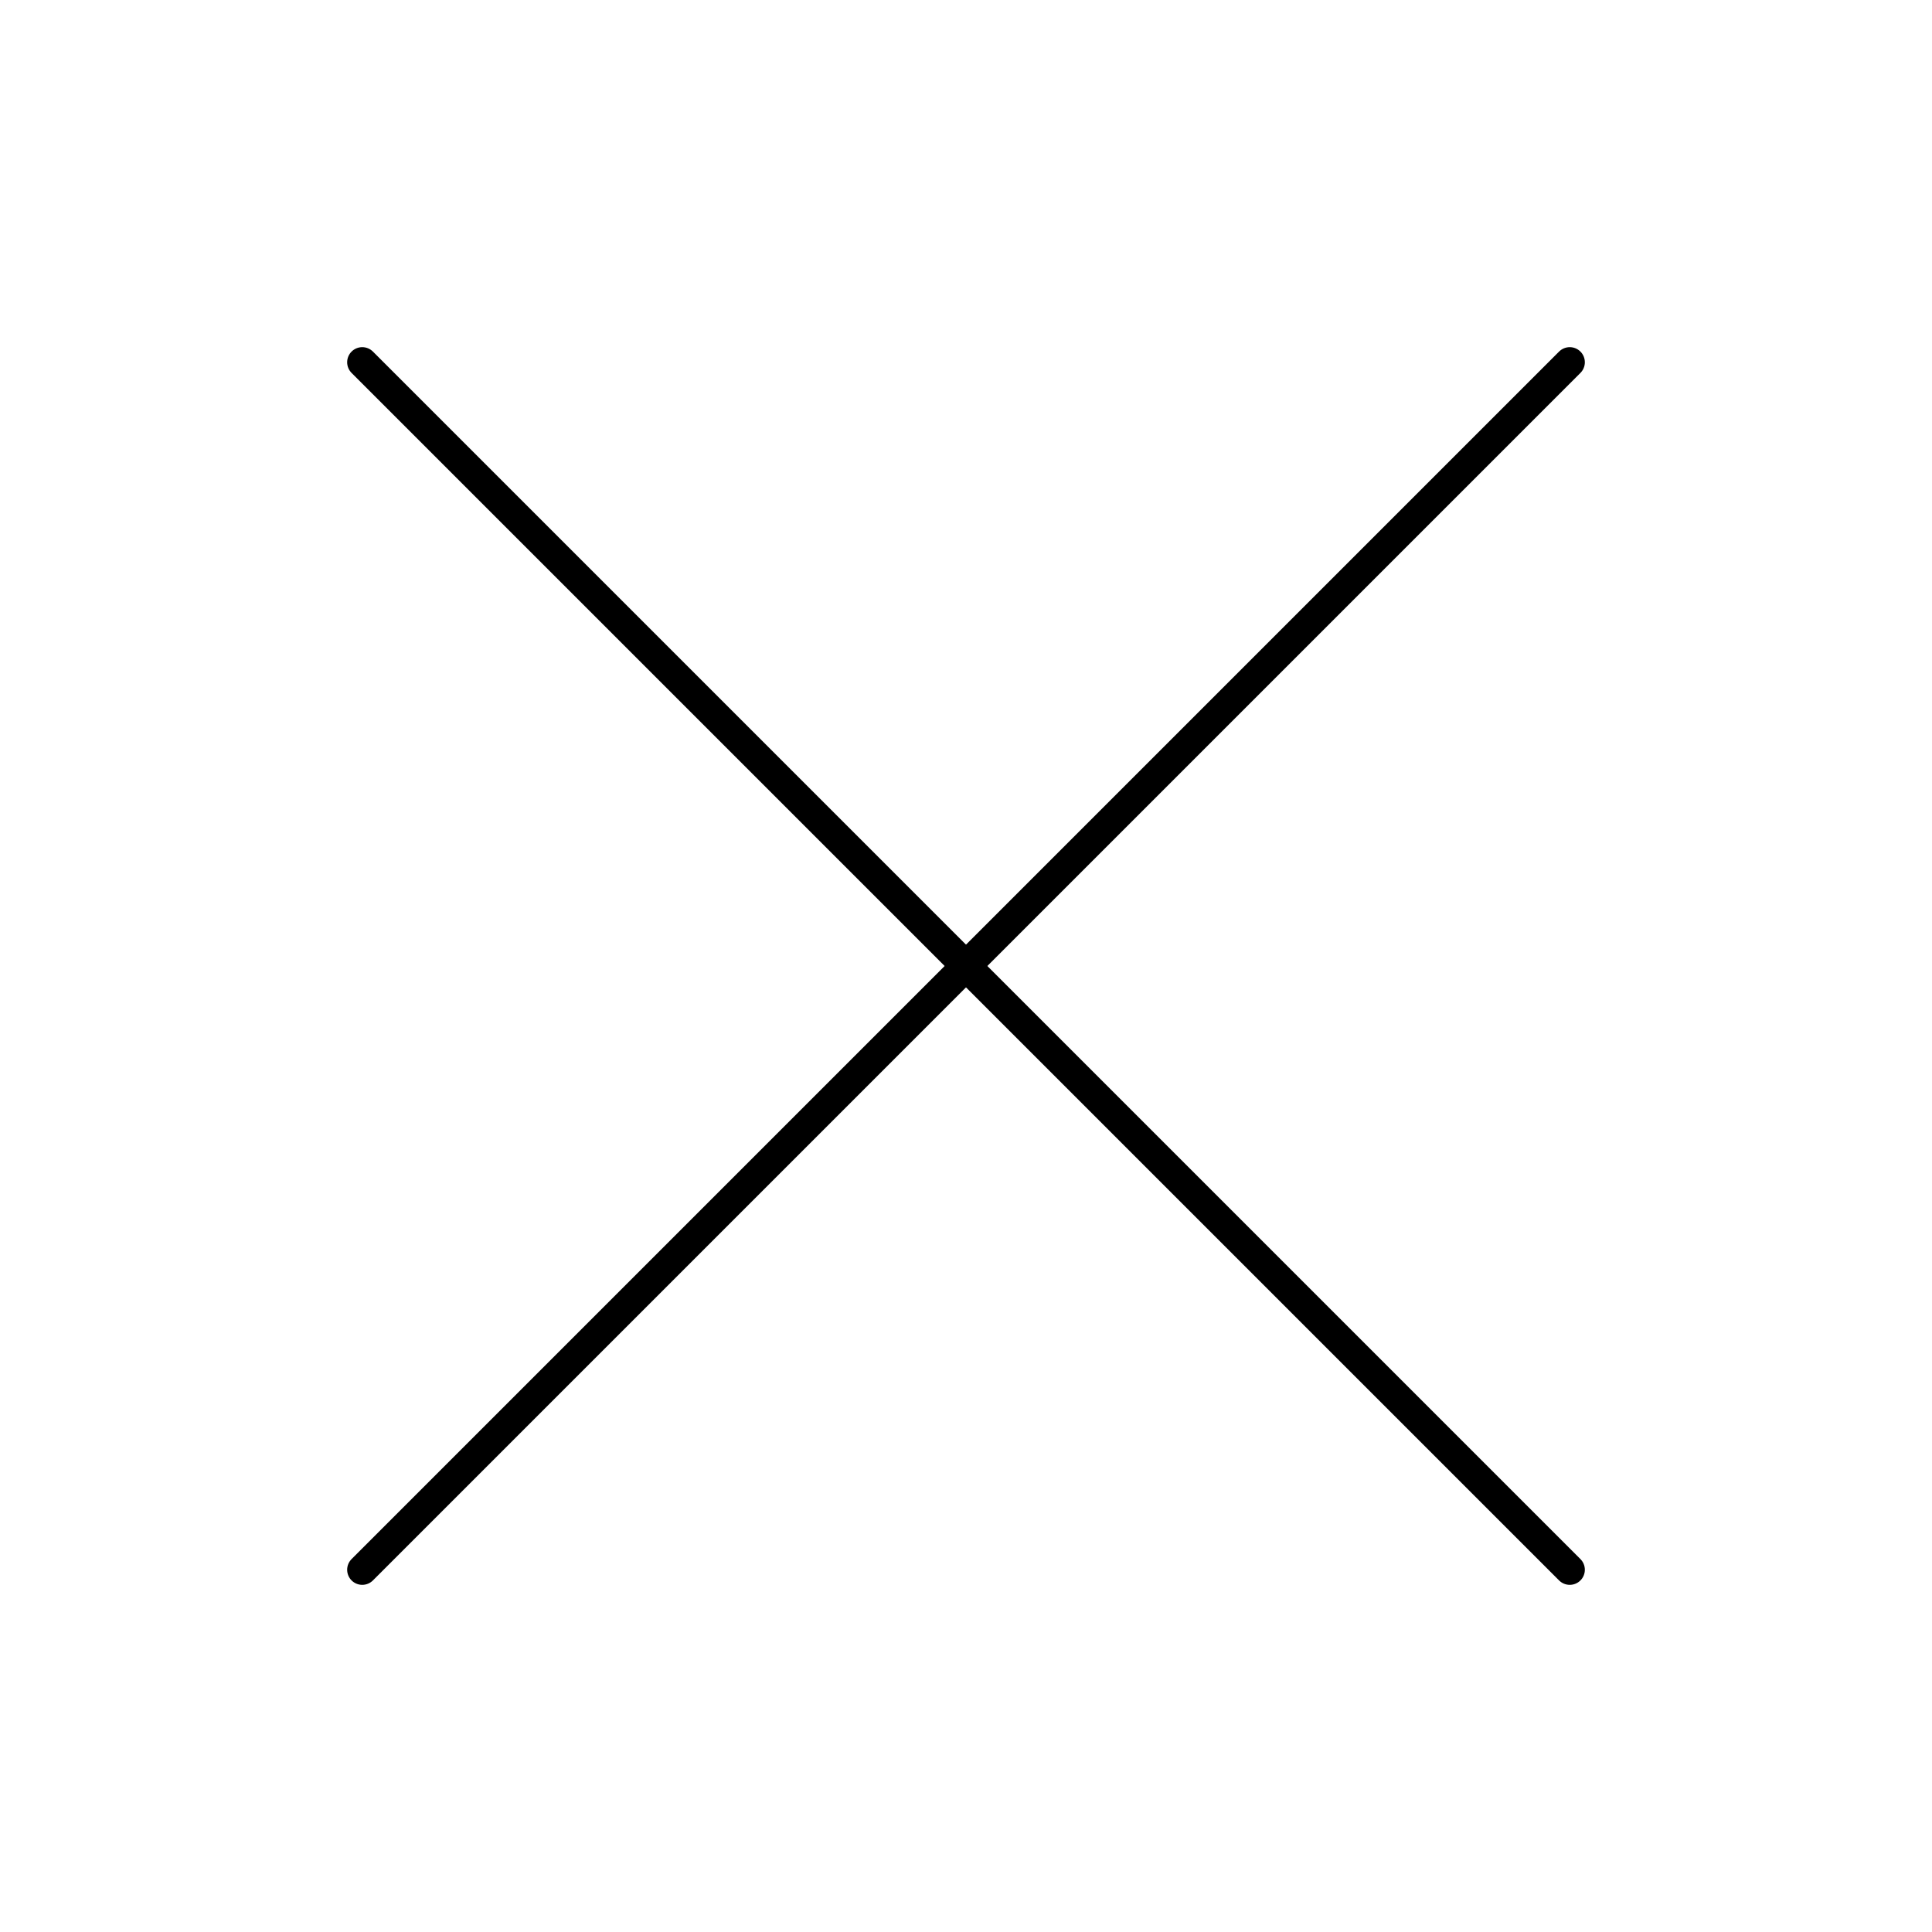
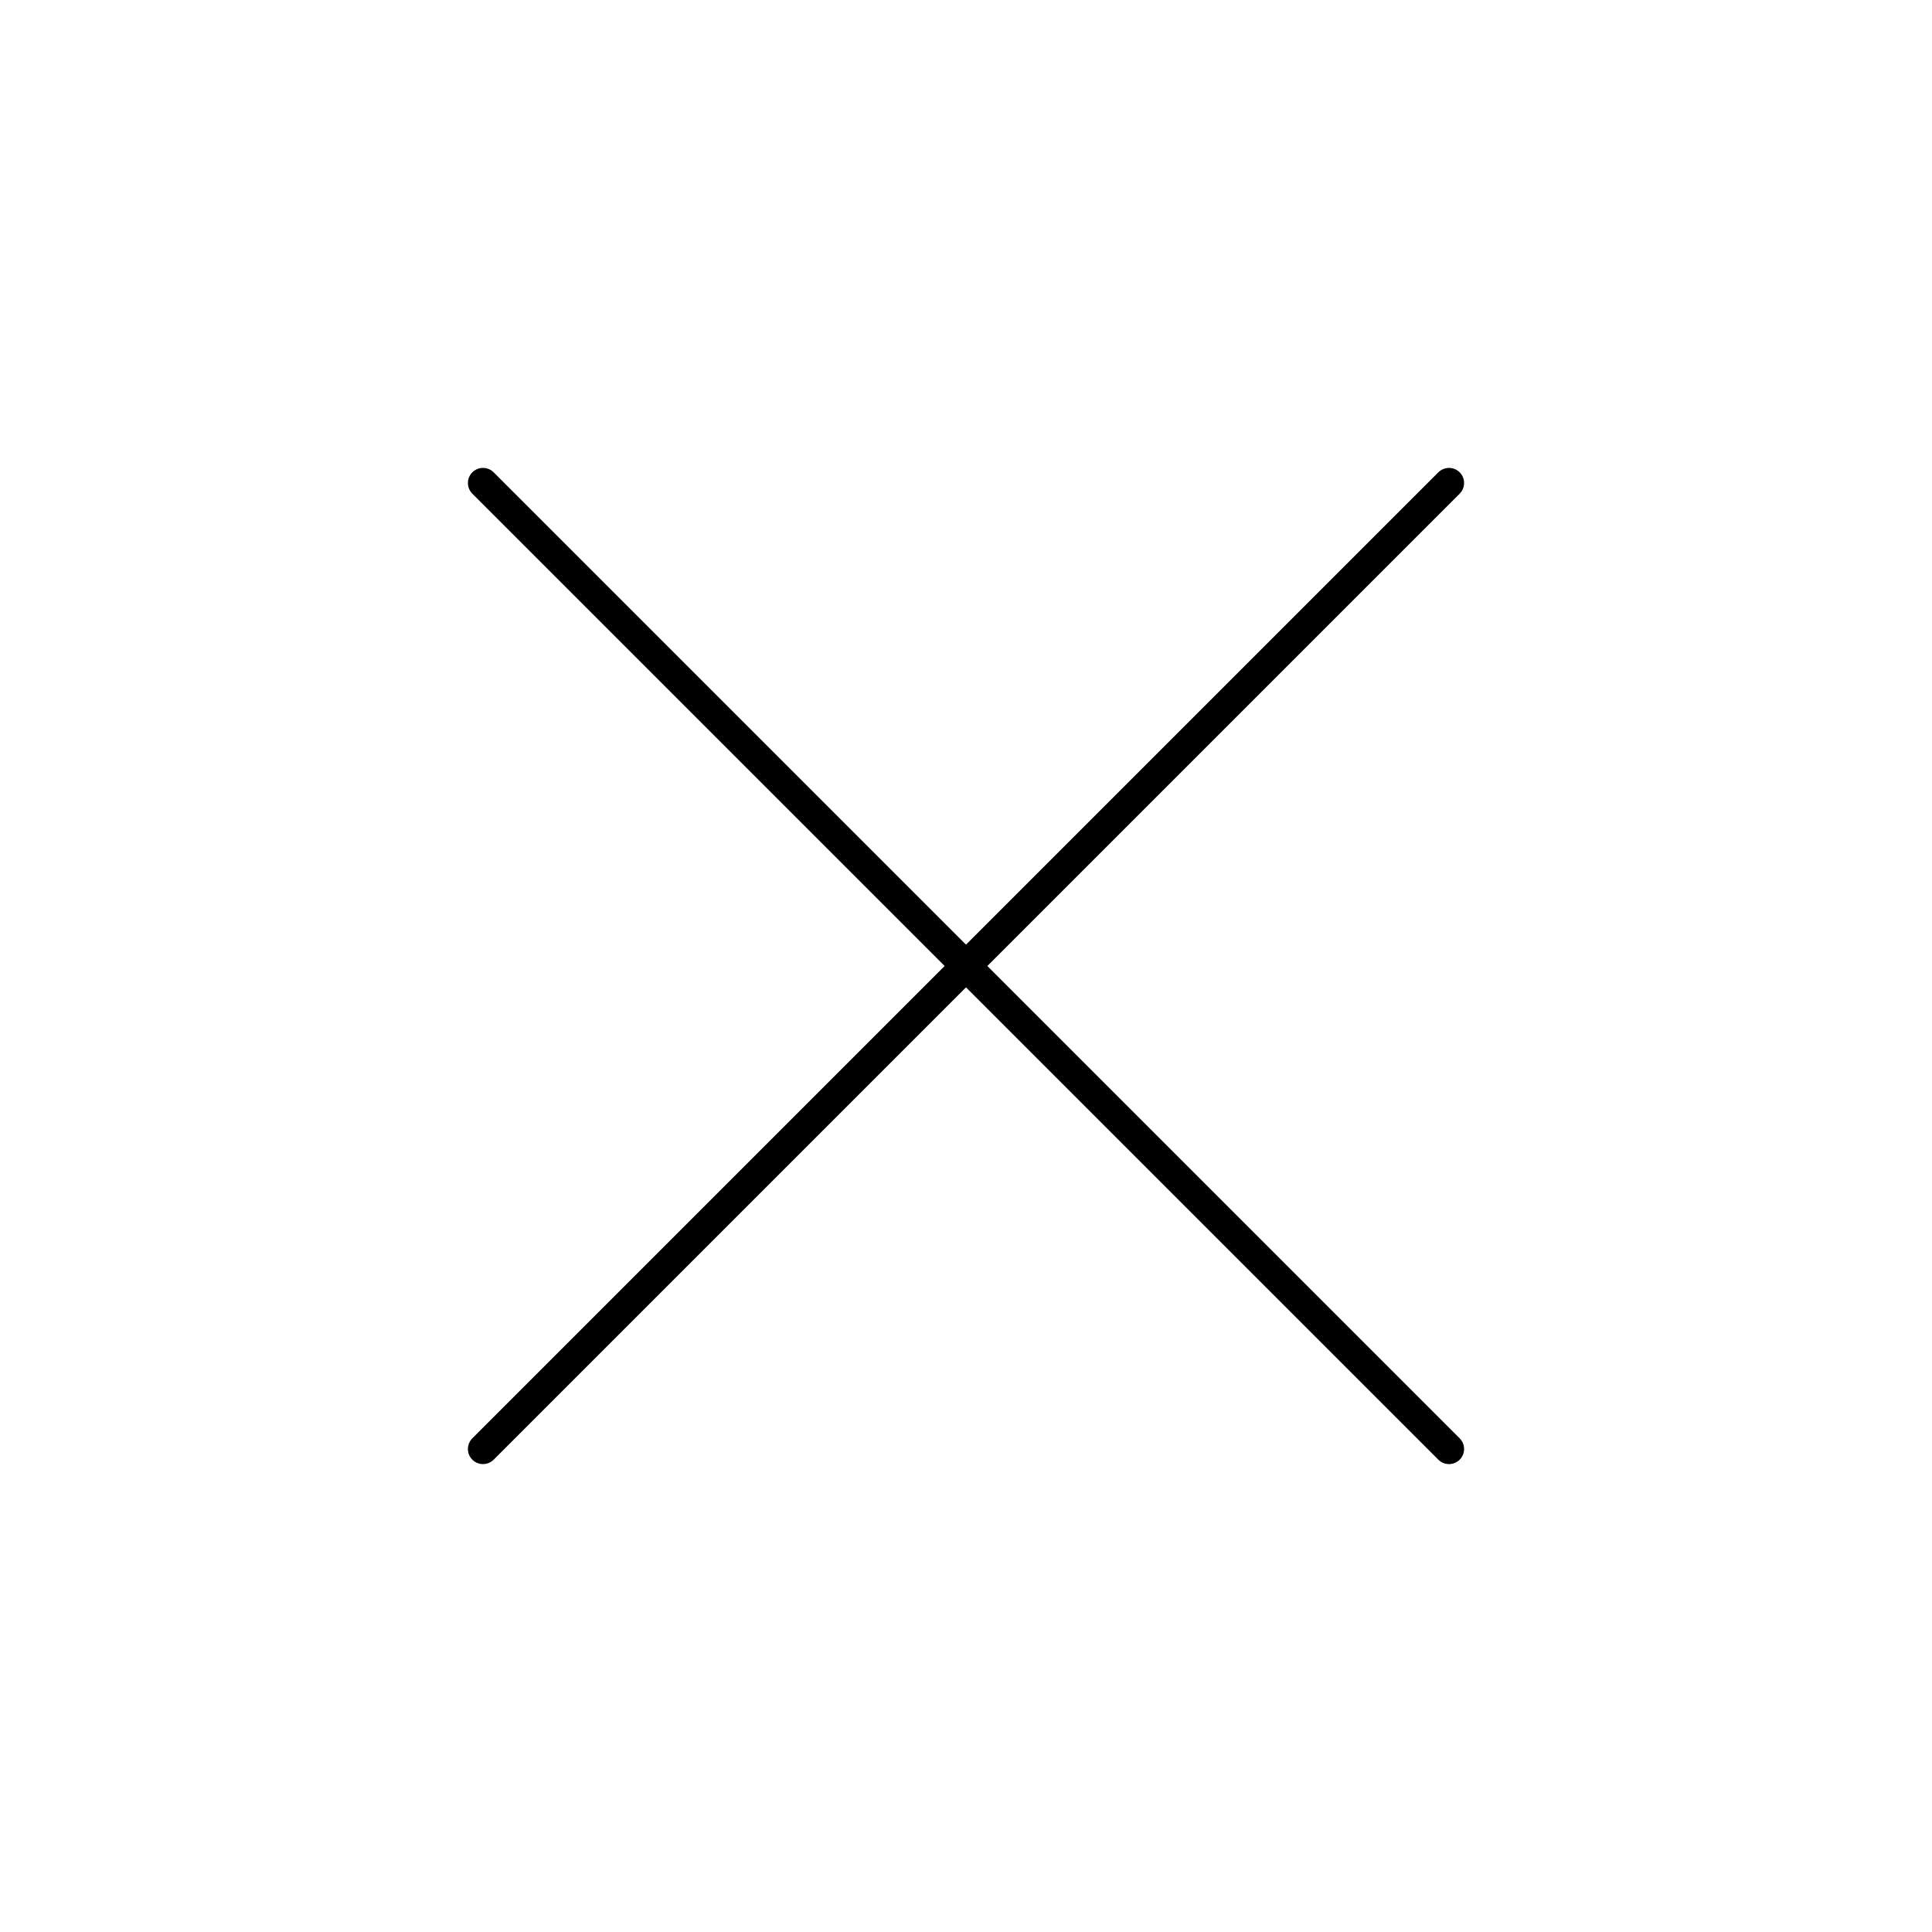
<svg xmlns="http://www.w3.org/2000/svg" width="32" height="32" viewBox="0 0 32 32" fill="none" stroke="currentColor" stroke-width="0.5" stroke-linecap="round" stroke-linejoin="round">
-   <line x1="6" y1="6" x2="26" y2="26" />
-   <line x1="26" y1="6" x2="6" y2="26" />
+   <line x1="8" y1="8" x2="24" y2="24" />
+   <line x1="24" y1="8" x2="8" y2="24" />
</svg>
